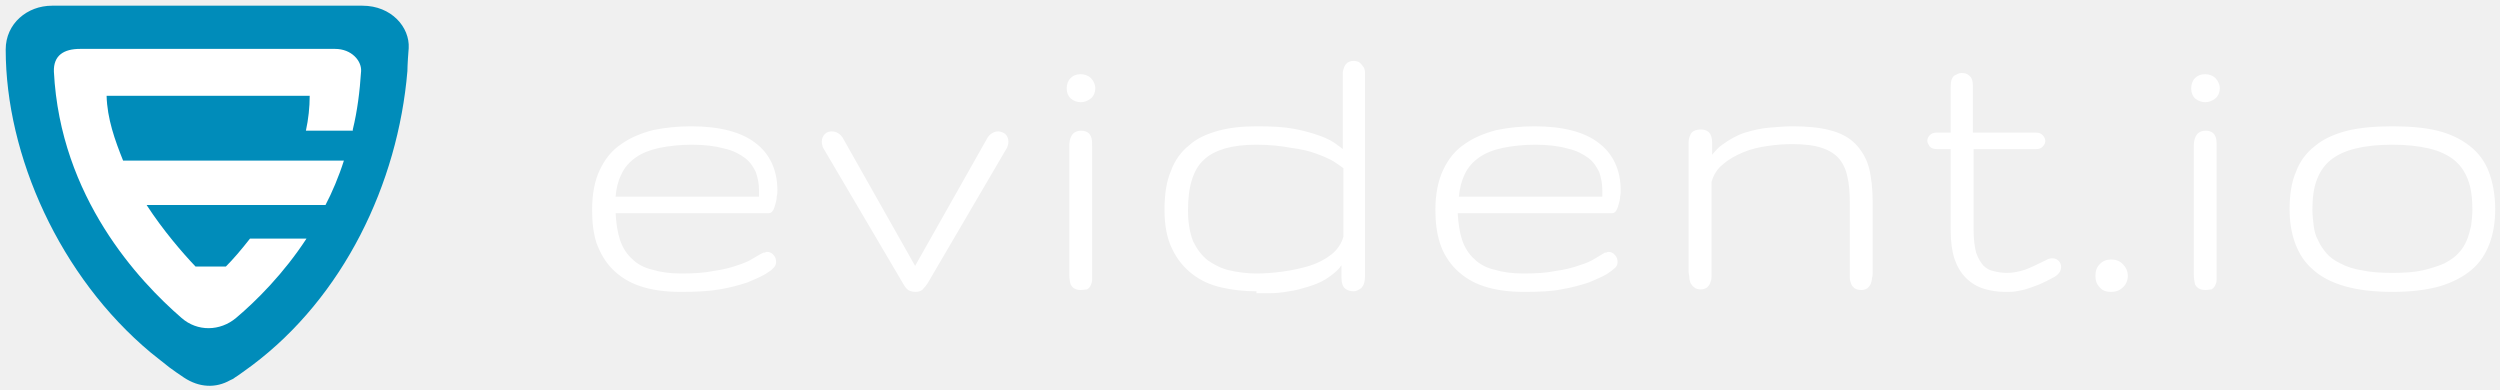
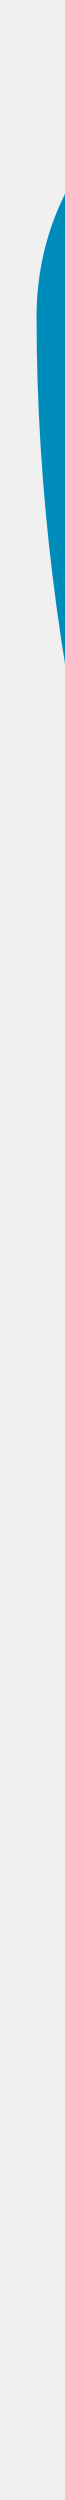
- <svg xmlns="http://www.w3.org/2000/svg" version="1" width="250" height="39">
+ <svg xmlns="http://www.w3.org/2000/svg" viewBox="0 0 1 39" version="1">
  <g id="Page-1" stroke="none" stroke-width="1" fill="none" fill-rule="evenodd">
    <g id="evident.io">
      <g id="Group">
        <path d="M239.24 29.19C237.4 29.19 235.81 29 234.48 28.62 233.15 28.24 232.07 27.67 231.31 26.97 230.48 26.27 229.91 25.38 229.53 24.37 229.15 23.35 228.96 22.21 228.96 20.94 228.96 19.48 229.15 18.21 229.59 17.2 229.98 16.12 230.67 15.23 231.5 14.6 232.32 13.9 233.47 13.39 234.73 13.07 236 12.76 237.53 12.63 239.24 12.63 240.95 12.63 242.48 12.76 243.75 13.07 245.02 13.39 246.09 13.9 246.98 14.6 247.87 15.29 248.51 16.18 248.89 17.2 249.27 18.21 249.52 19.48 249.52 20.94 249.52 22.21 249.33 23.35 248.95 24.37 248.57 25.38 248 26.27 247.17 26.97 246.35 27.67 245.27 28.24 244 28.62 242.67 29 241.08 29.19 239.24 29.19L239.24 29.19ZM239.24 14.47C237.78 14.47 236.58 14.6 235.56 14.85 234.54 15.1 233.72 15.48 233.08 15.99 232.45 16.5 232.01 17.13 231.69 17.96 231.37 18.78 231.24 19.8 231.24 21 231.24 21.51 231.31 22.08 231.37 22.59 231.44 23.1 231.56 23.61 231.82 24.05 232.01 24.5 232.32 24.94 232.64 25.32 232.96 25.7 233.47 26.08 234.04 26.34 234.61 26.65 235.37 26.91 236.19 27.03 237.02 27.22 238.1 27.29 239.24 27.29 240.45 27.29 241.46 27.22 242.29 27.03 243.11 26.84 243.87 26.59 244.44 26.34 245.02 26.02 245.52 25.7 245.84 25.32 246.22 24.94 246.47 24.5 246.67 24.05 246.86 23.61 246.98 23.1 247.11 22.59 247.17 22.08 247.24 21.51 247.24 21 247.24 19.8 247.11 18.78 246.79 17.96 246.47 17.13 246.03 16.5 245.4 15.99 244.76 15.48 243.94 15.1 242.92 14.85 241.84 14.6 240.64 14.47 239.24 14.47L239.24 14.47ZM211.13 29.19C210.62 29.19 210.24 29.06 209.99 28.75 209.67 28.43 209.54 28.05 209.54 27.6 209.54 27.1 209.67 26.72 209.99 26.4 210.3 26.08 210.68 25.95 211.13 25.95 211.57 25.95 211.95 26.08 212.27 26.4 212.59 26.72 212.78 27.1 212.78 27.6 212.78 28.05 212.59 28.49 212.27 28.75 211.95 29.06 211.57 29.19 211.13 29.19L211.13 29.19ZM200.47 29.19C199.71 29.19 199.01 29.06 198.37 28.87 197.74 28.68 197.1 28.3 196.6 27.8 196.09 27.29 195.71 26.65 195.45 25.89 195.2 25.13 195.07 24.18 195.07 23.04L195.07 14.91 193.68 14.91C193.42 14.91 193.17 14.85 192.98 14.66 192.85 14.47 192.73 14.28 192.73 14.09 192.73 13.9 192.79 13.71 192.98 13.52 193.17 13.33 193.36 13.26 193.68 13.26L195.07 13.26 195.07 8.63C195.07 8.06 195.2 7.74 195.45 7.55 195.71 7.42 195.9 7.3 196.15 7.3 196.47 7.3 196.72 7.36 196.91 7.55 197.17 7.74 197.29 8.06 197.29 8.63L197.29 13.26 203.58 13.26C203.89 13.26 204.08 13.33 204.27 13.52 204.46 13.71 204.53 13.96 204.53 14.09 204.53 14.28 204.46 14.47 204.27 14.66 204.08 14.85 203.89 14.91 203.58 14.91L197.36 14.91 197.36 23.04C197.36 23.99 197.48 24.75 197.61 25.26 197.8 25.83 198.06 26.21 198.31 26.53 198.63 26.84 198.94 27.03 199.32 27.1 199.77 27.22 200.21 27.29 200.72 27.29 201.29 27.29 201.93 27.16 202.5 26.97 203.07 26.78 203.77 26.4 204.59 26.02 204.78 25.89 205.04 25.83 205.23 25.83 205.54 25.83 205.73 25.95 205.86 26.08 206.05 26.27 206.11 26.46 206.11 26.72 206.11 26.97 205.99 27.35 205.48 27.67 204.91 27.99 204.4 28.24 203.96 28.43 203.51 28.62 203.07 28.75 202.75 28.87 202.37 29 201.99 29.06 201.61 29.13 201.29 29.19 200.91 29.19 200.47 29.19L200.47 29.19ZM152.43 29.19C150.84 29.19 149.51 29 148.37 28.62 147.22 28.24 146.34 27.67 145.57 26.91 144.88 26.21 144.31 25.32 143.99 24.3 143.67 23.29 143.54 22.21 143.54 21 143.54 19.42 143.8 18.09 144.31 17.01 144.81 15.93 145.51 15.04 146.46 14.41 147.35 13.77 148.43 13.33 149.64 13.01 150.84 12.76 152.11 12.63 153.44 12.63 156.3 12.63 158.46 13.2 159.85 14.28 161.31 15.36 162.07 17.01 162.07 19.04 162.07 19.23 162.07 19.42 162.01 19.67 162.01 19.93 161.95 20.12 161.88 20.37 161.82 20.62 161.76 20.81 161.69 20.94 161.63 21.07 161.5 21.32 161.19 21.32L145.77 21.32C145.83 22.34 145.96 23.23 146.21 23.99 146.46 24.75 146.91 25.45 147.42 25.89 147.92 26.4 148.62 26.78 149.45 26.97 150.27 27.22 151.22 27.35 152.3 27.35 153.57 27.35 154.65 27.29 155.54 27.1 156.49 26.97 157.25 26.78 157.95 26.53 158.58 26.34 159.16 26.08 159.54 25.83 159.98 25.57 160.3 25.38 160.49 25.26L160.55 25.26 160.61 25.26C160.74 25.19 160.81 25.19 160.87 25.19 161.06 25.19 161.31 25.26 161.5 25.51 161.69 25.7 161.76 25.95 161.76 26.21 161.76 26.46 161.63 26.72 161.44 26.84 161.31 26.97 161.06 27.16 160.68 27.41 160.23 27.67 159.66 27.92 158.9 28.24 158.14 28.49 157.25 28.75 156.11 28.94 155.22 29.13 153.89 29.19 152.43 29.19L152.43 29.19ZM160.23 19.74L160.23 18.97C160.23 18.34 160.11 17.77 159.92 17.2 159.66 16.69 159.35 16.18 158.84 15.8 158.33 15.42 157.63 15.04 156.74 14.85 155.86 14.6 154.78 14.47 153.51 14.47 152.3 14.47 151.22 14.6 150.27 14.79 149.38 14.98 148.56 15.29 147.92 15.74 147.29 16.18 146.78 16.75 146.46 17.45 146.15 18.09 145.96 18.85 145.89 19.67L160.23 19.67 160.23 19.74ZM91.57 29.19C91.13 29.19 90.81 29.06 90.62 28.81 90.43 28.62 90.37 28.43 90.24 28.24L82.43 14.98C82.31 14.79 82.24 14.66 82.24 14.53 82.18 14.41 82.18 14.28 82.18 14.15 82.18 13.83 82.31 13.58 82.5 13.39 82.69 13.2 82.94 13.14 83.19 13.14 83.39 13.14 83.64 13.2 83.83 13.33 84.02 13.45 84.21 13.64 84.34 13.9L91.51 26.59 98.68 13.9C98.81 13.64 99 13.45 99.19 13.33 99.38 13.2 99.63 13.14 99.82 13.14 100.07 13.14 100.33 13.26 100.52 13.39 100.71 13.58 100.84 13.83 100.84 14.15 100.84 14.41 100.77 14.72 100.58 14.98L92.78 28.3C92.65 28.49 92.52 28.68 92.33 28.87 92.21 29.06 91.89 29.19 91.57 29.19L91.57 29.19ZM68.09 29.19C66.51 29.19 65.17 29 64.03 28.62 62.89 28.24 62 27.67 61.24 26.91 60.54 26.21 60.03 25.32 59.65 24.3 59.33 23.29 59.21 22.21 59.21 21 59.21 19.42 59.46 18.09 59.97 17.01 60.48 15.93 61.17 15.04 62.13 14.41 63.01 13.77 64.09 13.33 65.3 13.01 66.51 12.76 67.77 12.63 69.11 12.63 71.96 12.63 74.12 13.2 75.52 14.28 76.98 15.36 77.74 17.01 77.74 19.04 77.74 19.23 77.74 19.42 77.67 19.67 77.67 19.93 77.61 20.12 77.55 20.37 77.48 20.62 77.42 20.81 77.36 20.94 77.29 21.07 77.17 21.32 76.85 21.32L61.56 21.32C61.62 22.34 61.75 23.23 62 23.99 62.25 24.75 62.7 25.45 63.21 25.89 63.71 26.4 64.41 26.78 65.24 26.97 66.06 27.22 67.01 27.35 68.09 27.35 69.36 27.35 70.44 27.29 71.33 27.1 72.28 26.97 73.04 26.78 73.74 26.53 74.37 26.34 74.95 26.08 75.33 25.83 75.77 25.57 76.09 25.38 76.34 25.26L76.4 25.26 76.47 25.26C76.6 25.19 76.66 25.19 76.72 25.19 76.91 25.19 77.17 25.26 77.36 25.51 77.55 25.7 77.61 25.95 77.61 26.21 77.61 26.46 77.48 26.72 77.29 26.84 77.23 26.97 76.91 27.16 76.53 27.41 76.09 27.67 75.52 27.92 74.75 28.24 73.99 28.49 73.1 28.75 71.96 28.94 70.88 29.13 69.55 29.19 68.09 29.19L68.09 29.19ZM75.9 19.74L75.9 18.97C75.9 18.34 75.77 17.77 75.58 17.2 75.33 16.69 75.01 16.18 74.5 15.8 73.99 15.42 73.3 15.04 72.41 14.85 71.52 14.6 70.44 14.47 69.17 14.47 67.96 14.47 66.89 14.6 65.93 14.79 65.05 14.98 64.22 15.29 63.59 15.74 62.95 16.18 62.44 16.75 62.13 17.45 61.81 18.09 61.62 18.85 61.56 19.67L75.9 19.67 75.9 19.74ZM125.65 29.13C124.44 29.13 123.24 29 122.16 28.75 121.02 28.49 120.06 28.05 119.24 27.41 118.41 26.78 117.72 25.95 117.21 24.88 116.7 23.86 116.45 22.53 116.45 21 116.45 19.48 116.64 18.15 117.08 17.13 117.46 16.06 118.1 15.17 118.92 14.53 119.68 13.83 120.7 13.39 121.84 13.07 122.98 12.76 124.25 12.63 125.71 12.63 127.17 12.63 128.38 12.69 129.39 12.88 130.41 13.07 131.3 13.33 131.99 13.58 132.69 13.83 133.33 14.15 133.77 14.53 133.96 14.66 134.15 14.79 134.28 14.91L134.28 7.87 134.28 7.3C134.28 7.11 134.34 6.92 134.41 6.73 134.47 6.54 134.6 6.41 134.72 6.28 134.91 6.16 135.1 6.09 135.36 6.09 135.61 6.09 135.87 6.16 135.99 6.28 136.12 6.41 136.25 6.54 136.37 6.73 136.44 6.85 136.5 7.04 136.5 7.3L136.5 7.87 136.5 27.67C136.5 28.18 136.37 28.56 136.12 28.81 135.87 29 135.61 29.13 135.36 29.13 135.04 29.13 134.79 29.06 134.53 28.87 134.28 28.68 134.15 28.3 134.15 27.8L134.15 26.53C134.09 26.59 134.03 26.65 133.96 26.78 133.58 27.22 133.07 27.6 132.57 27.92 132.06 28.24 131.42 28.49 130.79 28.68 130.15 28.87 129.52 29.06 128.89 29.13 128.25 29.25 127.62 29.32 127.04 29.32L125.65 29.32 125.65 29.13ZM125.65 14.47C124.38 14.47 123.36 14.6 122.48 14.85 121.65 15.1 120.89 15.48 120.38 15.99 119.81 16.5 119.43 17.2 119.18 18.02 118.92 18.85 118.8 19.86 118.8 21.07 118.8 22.27 118.99 23.29 119.3 24.11 119.68 24.88 120.13 25.51 120.76 26.02 121.4 26.46 122.1 26.84 122.92 27.03 123.75 27.22 124.7 27.35 125.65 27.35 126.41 27.35 127.3 27.29 128.25 27.16 129.2 27.03 130.09 26.84 130.92 26.59 131.74 26.34 132.5 25.95 133.14 25.45 133.71 25 134.15 24.37 134.34 23.67L134.34 16.82C134.09 16.63 133.71 16.37 133.33 16.12 132.88 15.86 132.31 15.61 131.61 15.36 130.92 15.1 130.09 14.91 129.14 14.79 128.12 14.6 126.98 14.47 125.65 14.47L125.65 14.47ZM220.52 29C219.89 29 219.63 28.68 219.5 28.43 219.44 28.18 219.38 27.8 219.38 27.41L219.38 14.6C219.38 14.21 219.44 13.9 219.57 13.64 219.7 13.39 219.95 13.07 220.58 13.07 221.22 13.07 221.47 13.45 221.54 13.64 221.66 13.9 221.66 14.21 221.66 14.6L221.66 27.48 221.66 27.99C221.66 28.18 221.6 28.37 221.54 28.49 221.47 28.68 221.35 28.81 221.15 28.94 220.96 28.94 220.77 29 220.52 29L220.52 29ZM186.13 29C185.87 29 185.62 28.94 185.43 28.81 185.3 28.68 185.17 28.56 185.11 28.37 185.05 28.18 184.98 27.99 184.98 27.8L184.98 27.29 184.98 20.31C184.98 19.29 184.92 18.4 184.73 17.64 184.6 16.94 184.28 16.31 183.9 15.86 183.52 15.42 182.95 15.04 182.19 14.79 181.43 14.53 180.41 14.41 179.21 14.41 178.45 14.41 177.62 14.47 176.73 14.6 175.91 14.72 175.08 14.91 174.32 15.23 173.56 15.55 172.86 15.93 172.29 16.44 171.72 16.88 171.34 17.51 171.15 18.21L171.15 27.16 171.15 27.73C171.15 27.92 171.09 28.11 171.02 28.3 170.96 28.49 170.83 28.62 170.7 28.75 170.51 28.87 170.32 28.94 170.07 28.94 169.82 28.94 169.56 28.87 169.44 28.75 169.25 28.62 169.18 28.49 169.05 28.3 168.99 28.11 168.93 27.92 168.93 27.73 168.93 27.54 168.86 27.35 168.86 27.16L168.86 14.21C168.86 13.96 168.93 13.71 169.05 13.45 169.18 13.14 169.56 12.95 170.07 12.95 170.64 12.95 170.9 13.2 171.02 13.39 171.15 13.64 171.21 13.9 171.21 14.21L171.21 15.48C171.53 15.1 171.85 14.72 172.23 14.47 172.93 13.96 173.69 13.52 174.51 13.26 175.34 13.01 176.16 12.82 176.99 12.76 177.81 12.69 178.57 12.63 179.27 12.63 180.73 12.63 182 12.76 182.95 13.01 183.97 13.26 184.86 13.71 185.49 14.34 186.13 14.98 186.63 15.8 186.89 16.75 187.14 17.71 187.27 18.91 187.27 20.31L187.27 27.22C187.27 27.41 187.27 27.6 187.2 27.8 187.2 27.99 187.14 28.18 187.08 28.37 187.01 28.56 186.89 28.68 186.76 28.81 186.57 28.94 186.38 29 186.13 29L186.13 29ZM108.07 29C107.44 29 107.18 28.68 107.06 28.43 106.99 28.18 106.93 27.86 106.93 27.41L106.93 14.6C106.93 14.21 106.99 13.9 107.12 13.64 107.25 13.39 107.5 13.07 108.13 13.07 108.77 13.07 109.02 13.45 109.09 13.64 109.21 13.9 109.21 14.21 109.21 14.6L109.21 27.48 109.21 27.99C109.21 28.18 109.15 28.37 109.09 28.49 109.02 28.68 108.9 28.81 108.71 28.94 108.51 28.94 108.32 29 108.07 29L108.07 29ZM220.52 10.22C220.14 10.22 219.82 10.09 219.5 9.84 219.25 9.58 219.12 9.27 219.12 8.82 219.12 8.44 219.25 8.06 219.5 7.81 219.76 7.55 220.08 7.42 220.52 7.42 220.9 7.42 221.28 7.55 221.54 7.81 221.79 8.06 221.98 8.44 221.98 8.82 221.98 9.2 221.85 9.58 221.54 9.84 221.22 10.09 220.9 10.22 220.52 10.22L220.52 10.22ZM108.07 10.22C107.69 10.22 107.37 10.09 107.06 9.84 106.8 9.58 106.67 9.27 106.67 8.82 106.67 8.44 106.8 8.06 107.06 7.81 107.31 7.55 107.63 7.42 108.07 7.42 108.45 7.42 108.83 7.55 109.09 7.81 109.34 8.06 109.53 8.44 109.53 8.82 109.53 9.2 109.4 9.58 109.09 9.84 108.77 10.09 108.45 10.22 108.07 10.22L108.07 10.22Z" id="Shape" fill="#FFFFFF" />
        <path d="M40.87 4.82C40.99 2.73 39.15 0.57 36.24 0.57L5.52 0.57 5.2 0.57C2.73 0.57 0.57 2.35 0.57 4.95 0.57 15.55 5.97 27.67 15.1 35.28 15.17 35.35 16.88 36.68 16.94 36.74 17.39 37.06 17.9 37.44 18.4 37.76 19.93 38.77 21.58 38.84 23.04 38.01 23.16 37.95 23.35 37.89 23.48 37.76 23.99 37.44 24.56 37 25.19 36.55 34.33 29.7 39.79 18.4 40.74 7.11L40.74 7.11C40.74 7.11 40.74 6.41 40.87 4.82" id="Shape" fill="#008CBA" />
        <path d="M35.28 12.95C35.73 11.11 35.98 9.14 36.11 7.11 36.17 6.09 35.16 4.89 33.51 4.89L8 4.89C6.41 4.89 5.33 5.52 5.39 7.17 6.03 19.74 13.9 28.11 18.15 31.79 19.74 33.19 22.02 33.13 23.61 31.79 25.64 30.08 28.37 27.35 30.65 23.86L25 23.86C24.11 25 23.29 25.95 22.59 26.65L19.55 26.65C18.28 25.32 16.31 23.04 14.66 20.5L32.55 20.5C33.19 19.29 33.89 17.64 34.39 16.06L12.31 16.06C11.49 14.02 10.72 11.87 10.66 9.58L30.97 9.58C30.97 10.72 30.84 11.93 30.59 13.07L35.28 13.07 35.28 12.95Z" id="Shape" fill="#FFFFFF" />
      </g>
    </g>
  </g>
</svg>
